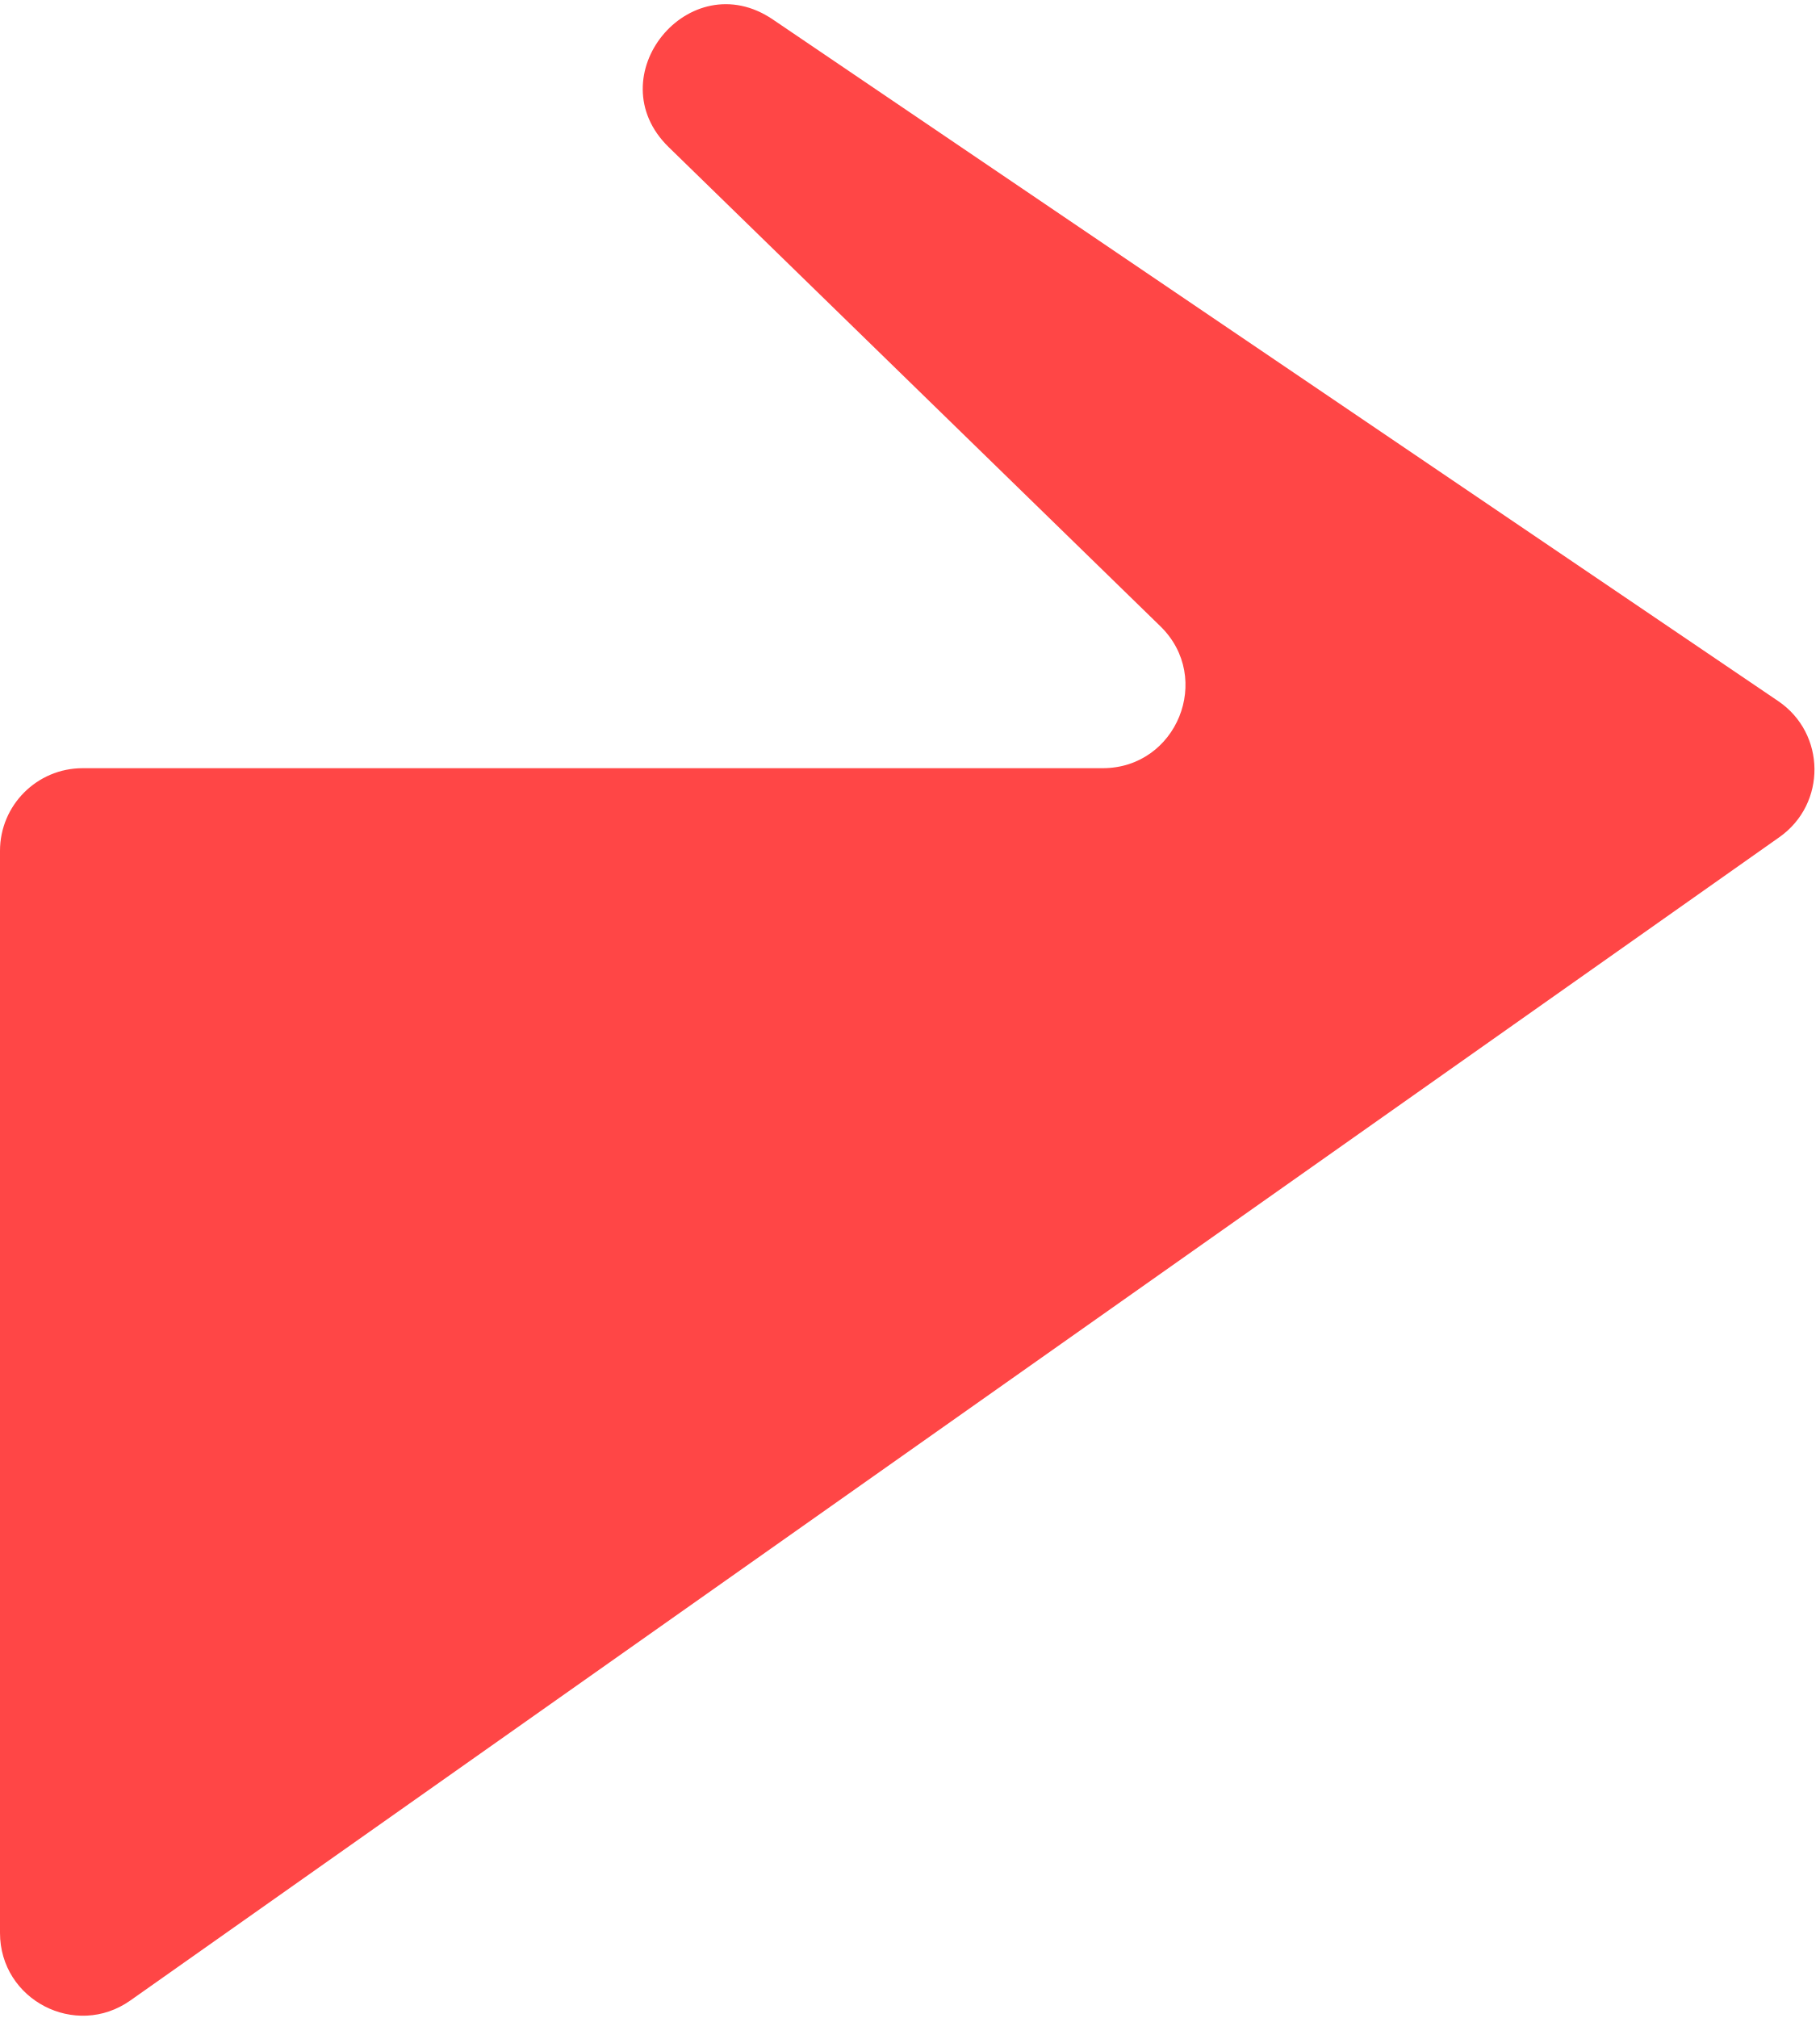
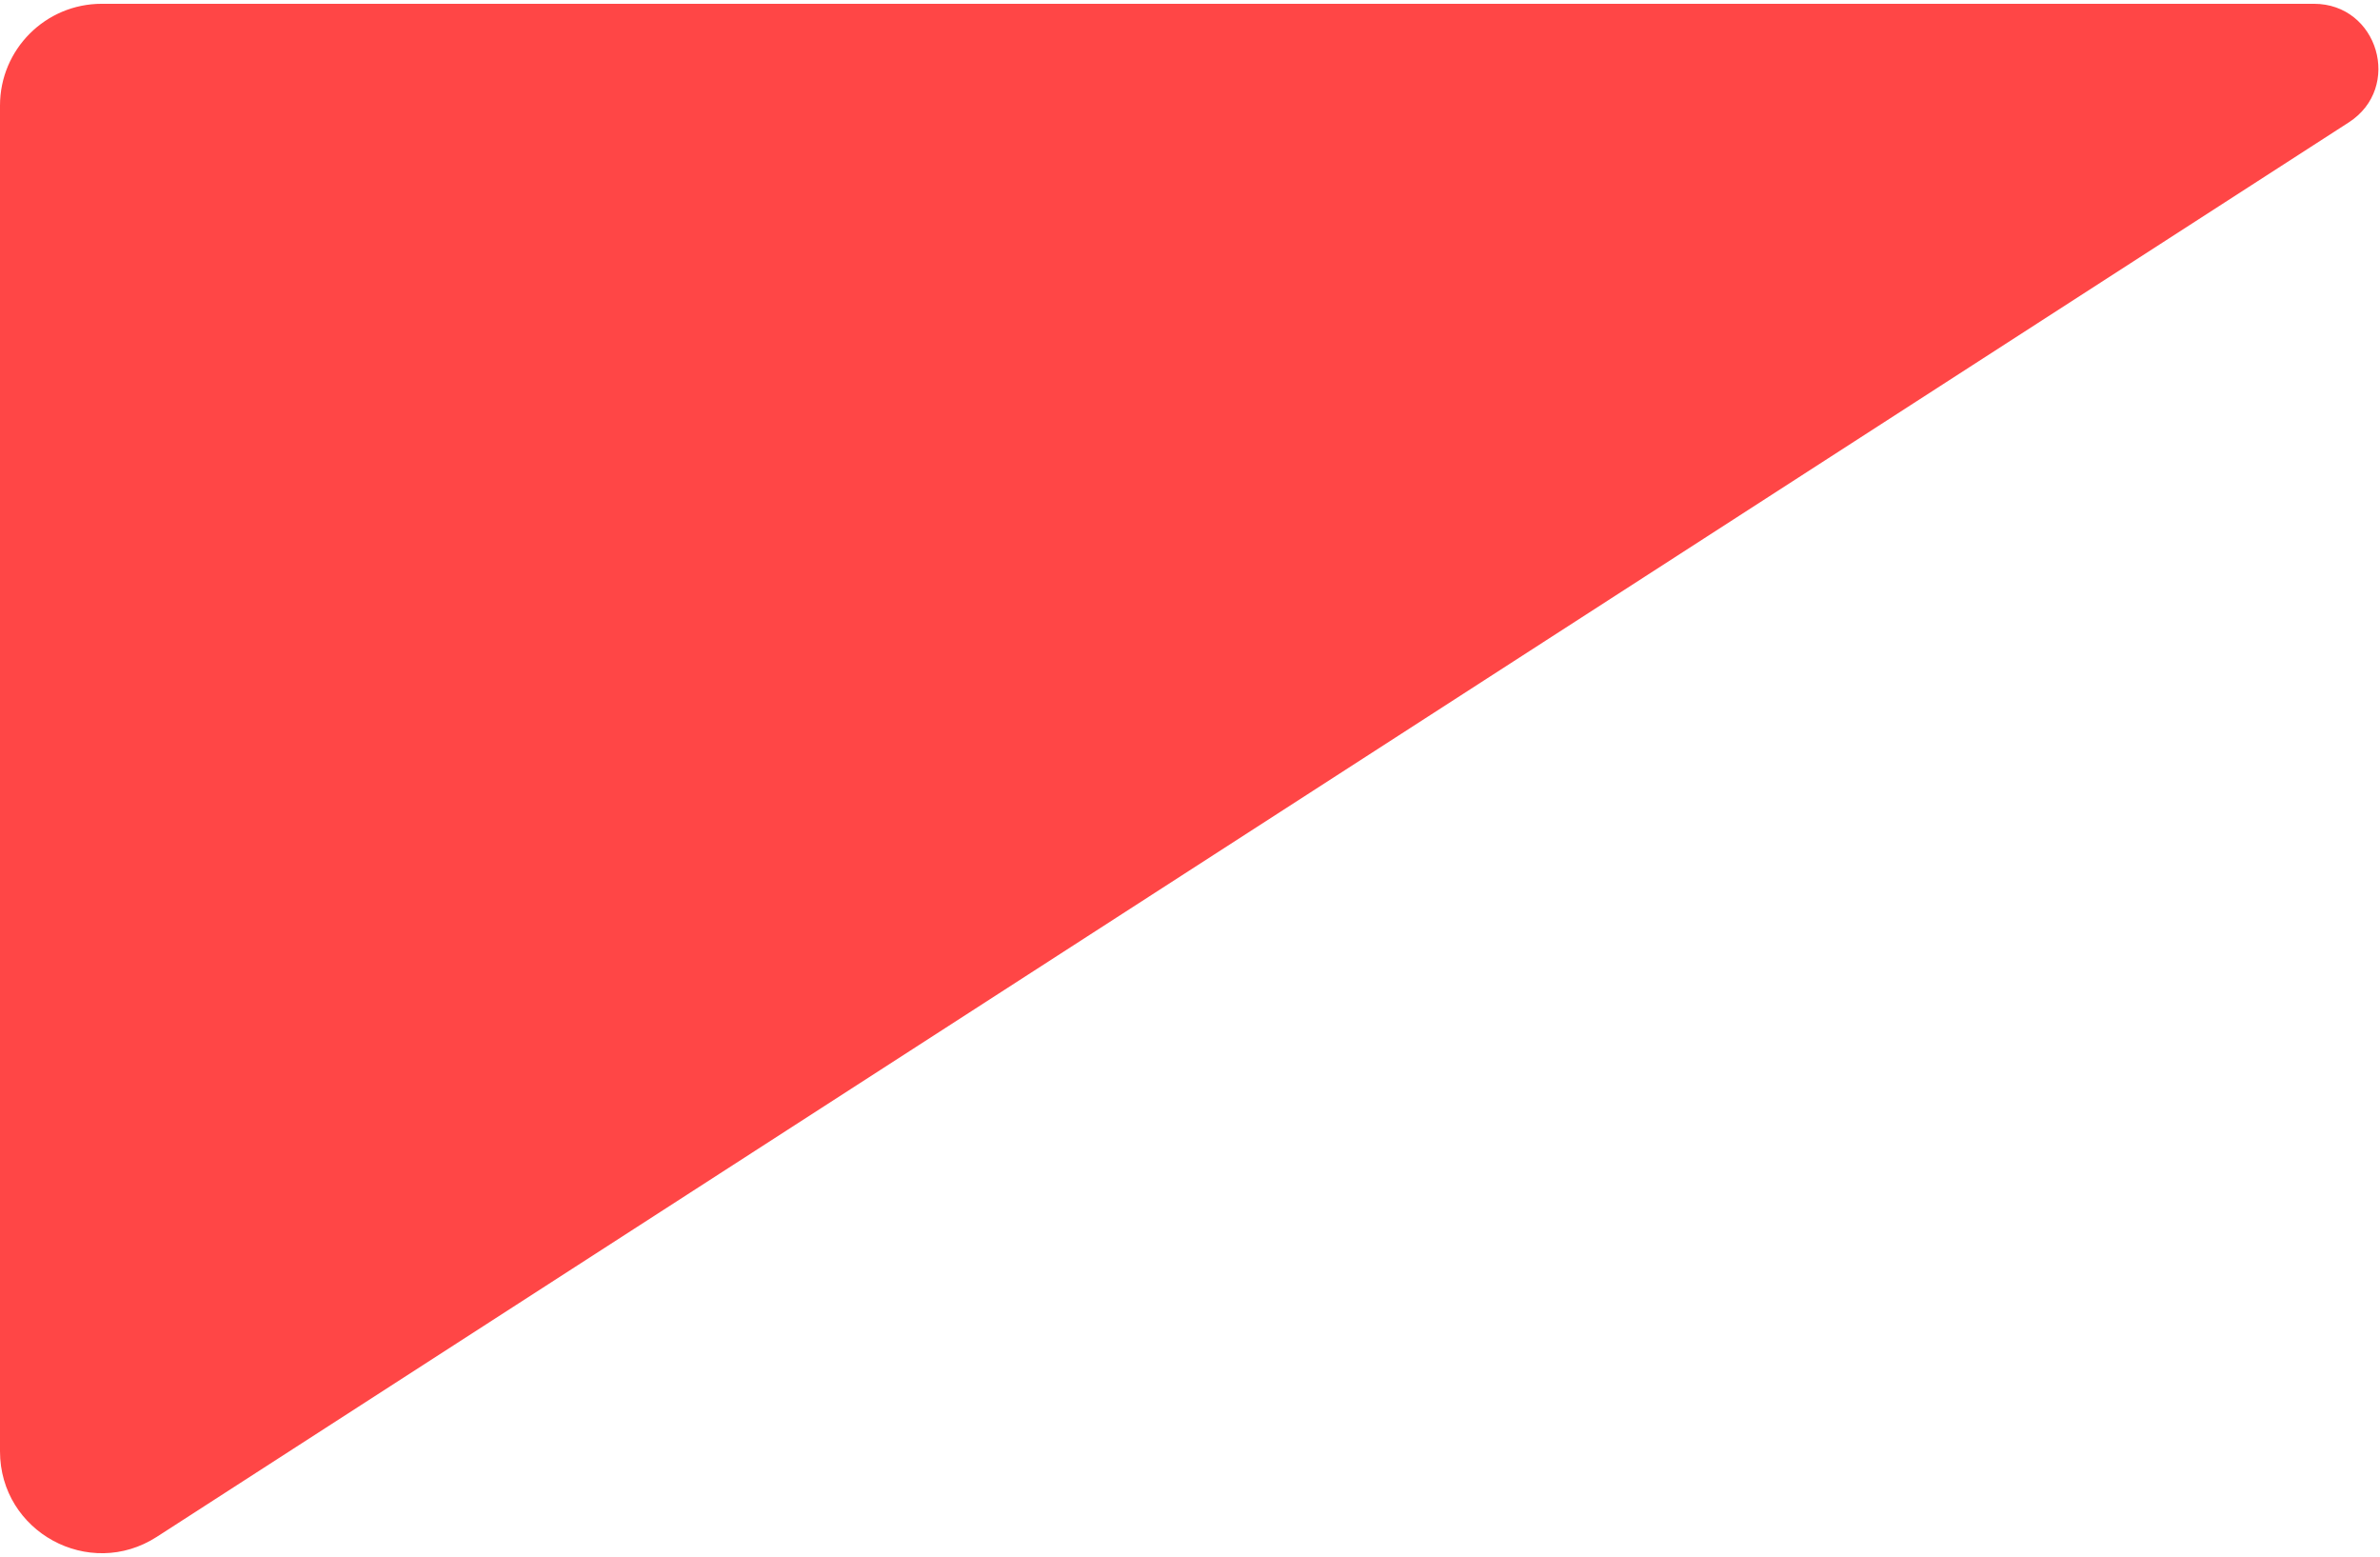
- <svg xmlns="http://www.w3.org/2000/svg" width="220" height="244" viewBox="0 0 220 244" fill="none">
-   <path d="M215.031 84.769C220.817 88.691 220.896 97.189 215.183 101.218L15.764 241.881C9.14 246.553 -6.15465e-06 241.816 -6.15465e-06 233.709V102.883C-6.15465e-06 97.36 4.477 92.883 10 92.883H133.339C142.311 92.883 146.743 81.982 140.318 75.721L80.866 17.794C72.125 9.276 83.354 -4.494 93.456 2.354L215.031 84.769Z" fill="#FF4646" />
+ <svg xmlns="http://www.w3.org/2000/svg" width="234" height="153" viewBox="0 0 234 153" fill="none">
+   <path d="M227.5 0.373C233.815 0.373 236.24 8.604 230.933 12.028L15.421 151.052C8.766 155.345 -4.17232e-07 150.568 -4.17232e-07 142.649V10.373C-4.17232e-07 4.85 4.477 0.373 10 0.373L173.237 0.373L227.5 0.373V0.373Z" fill="#FF4646" />
</svg>
